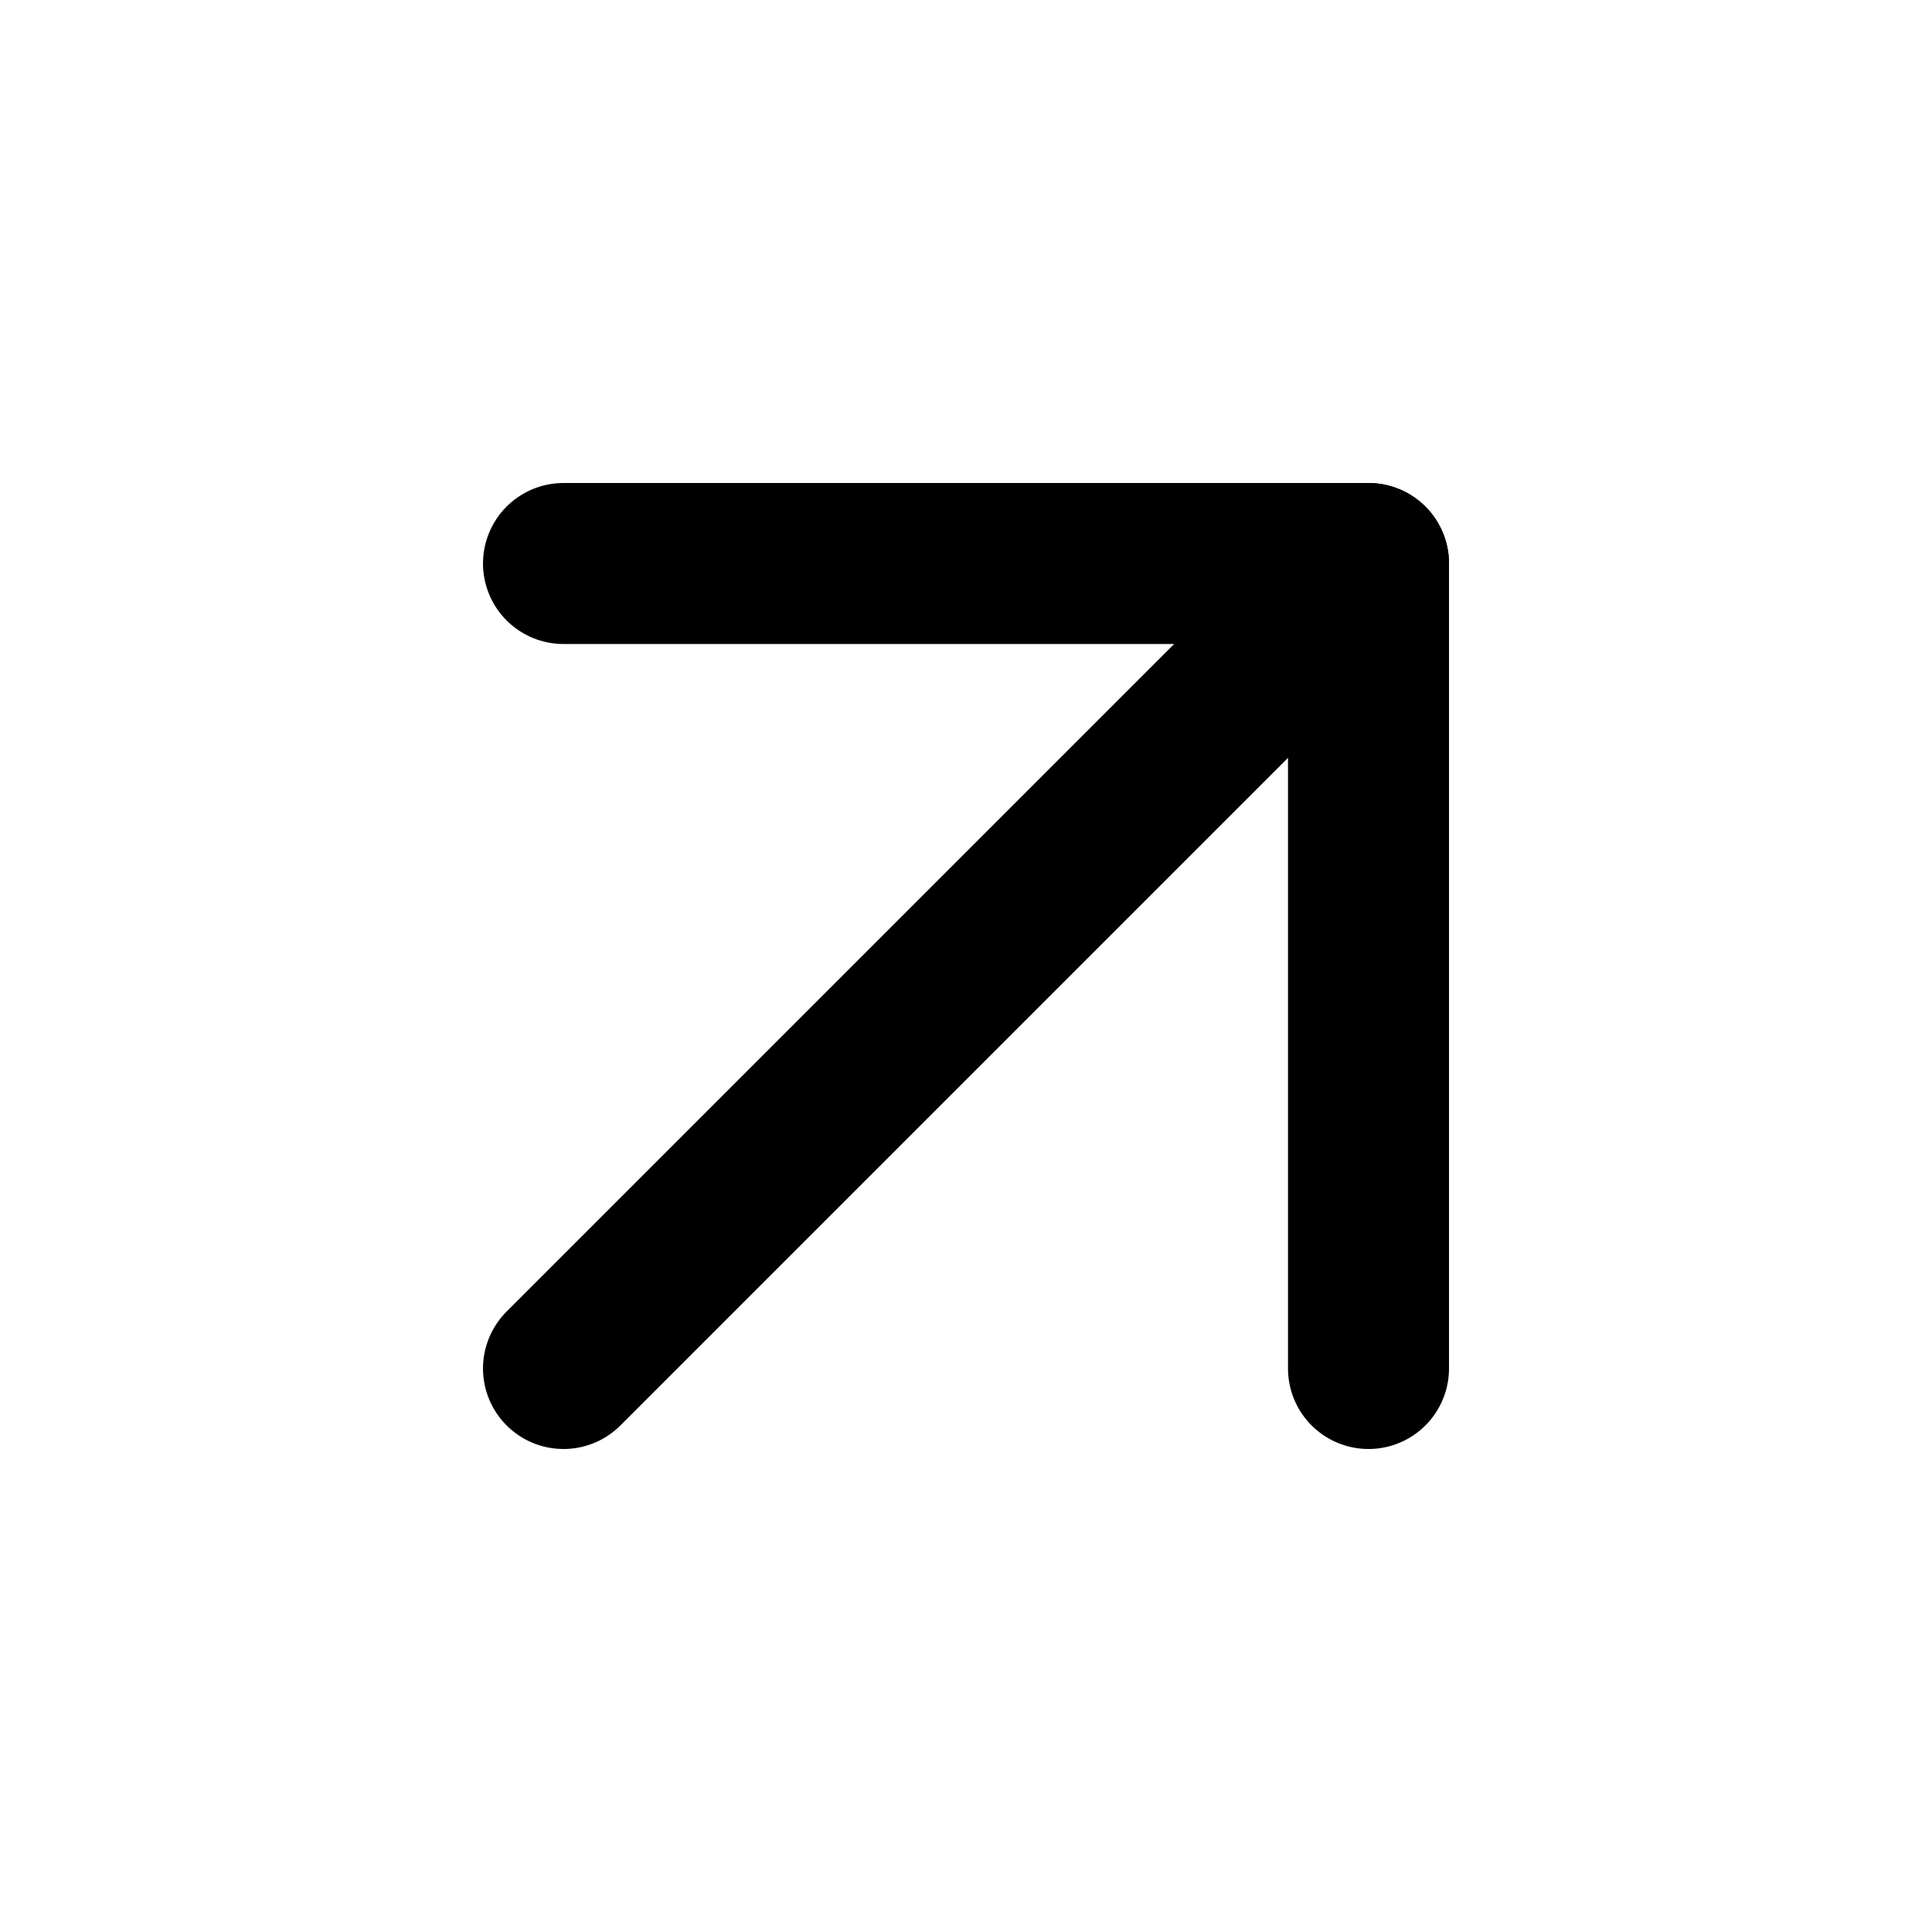
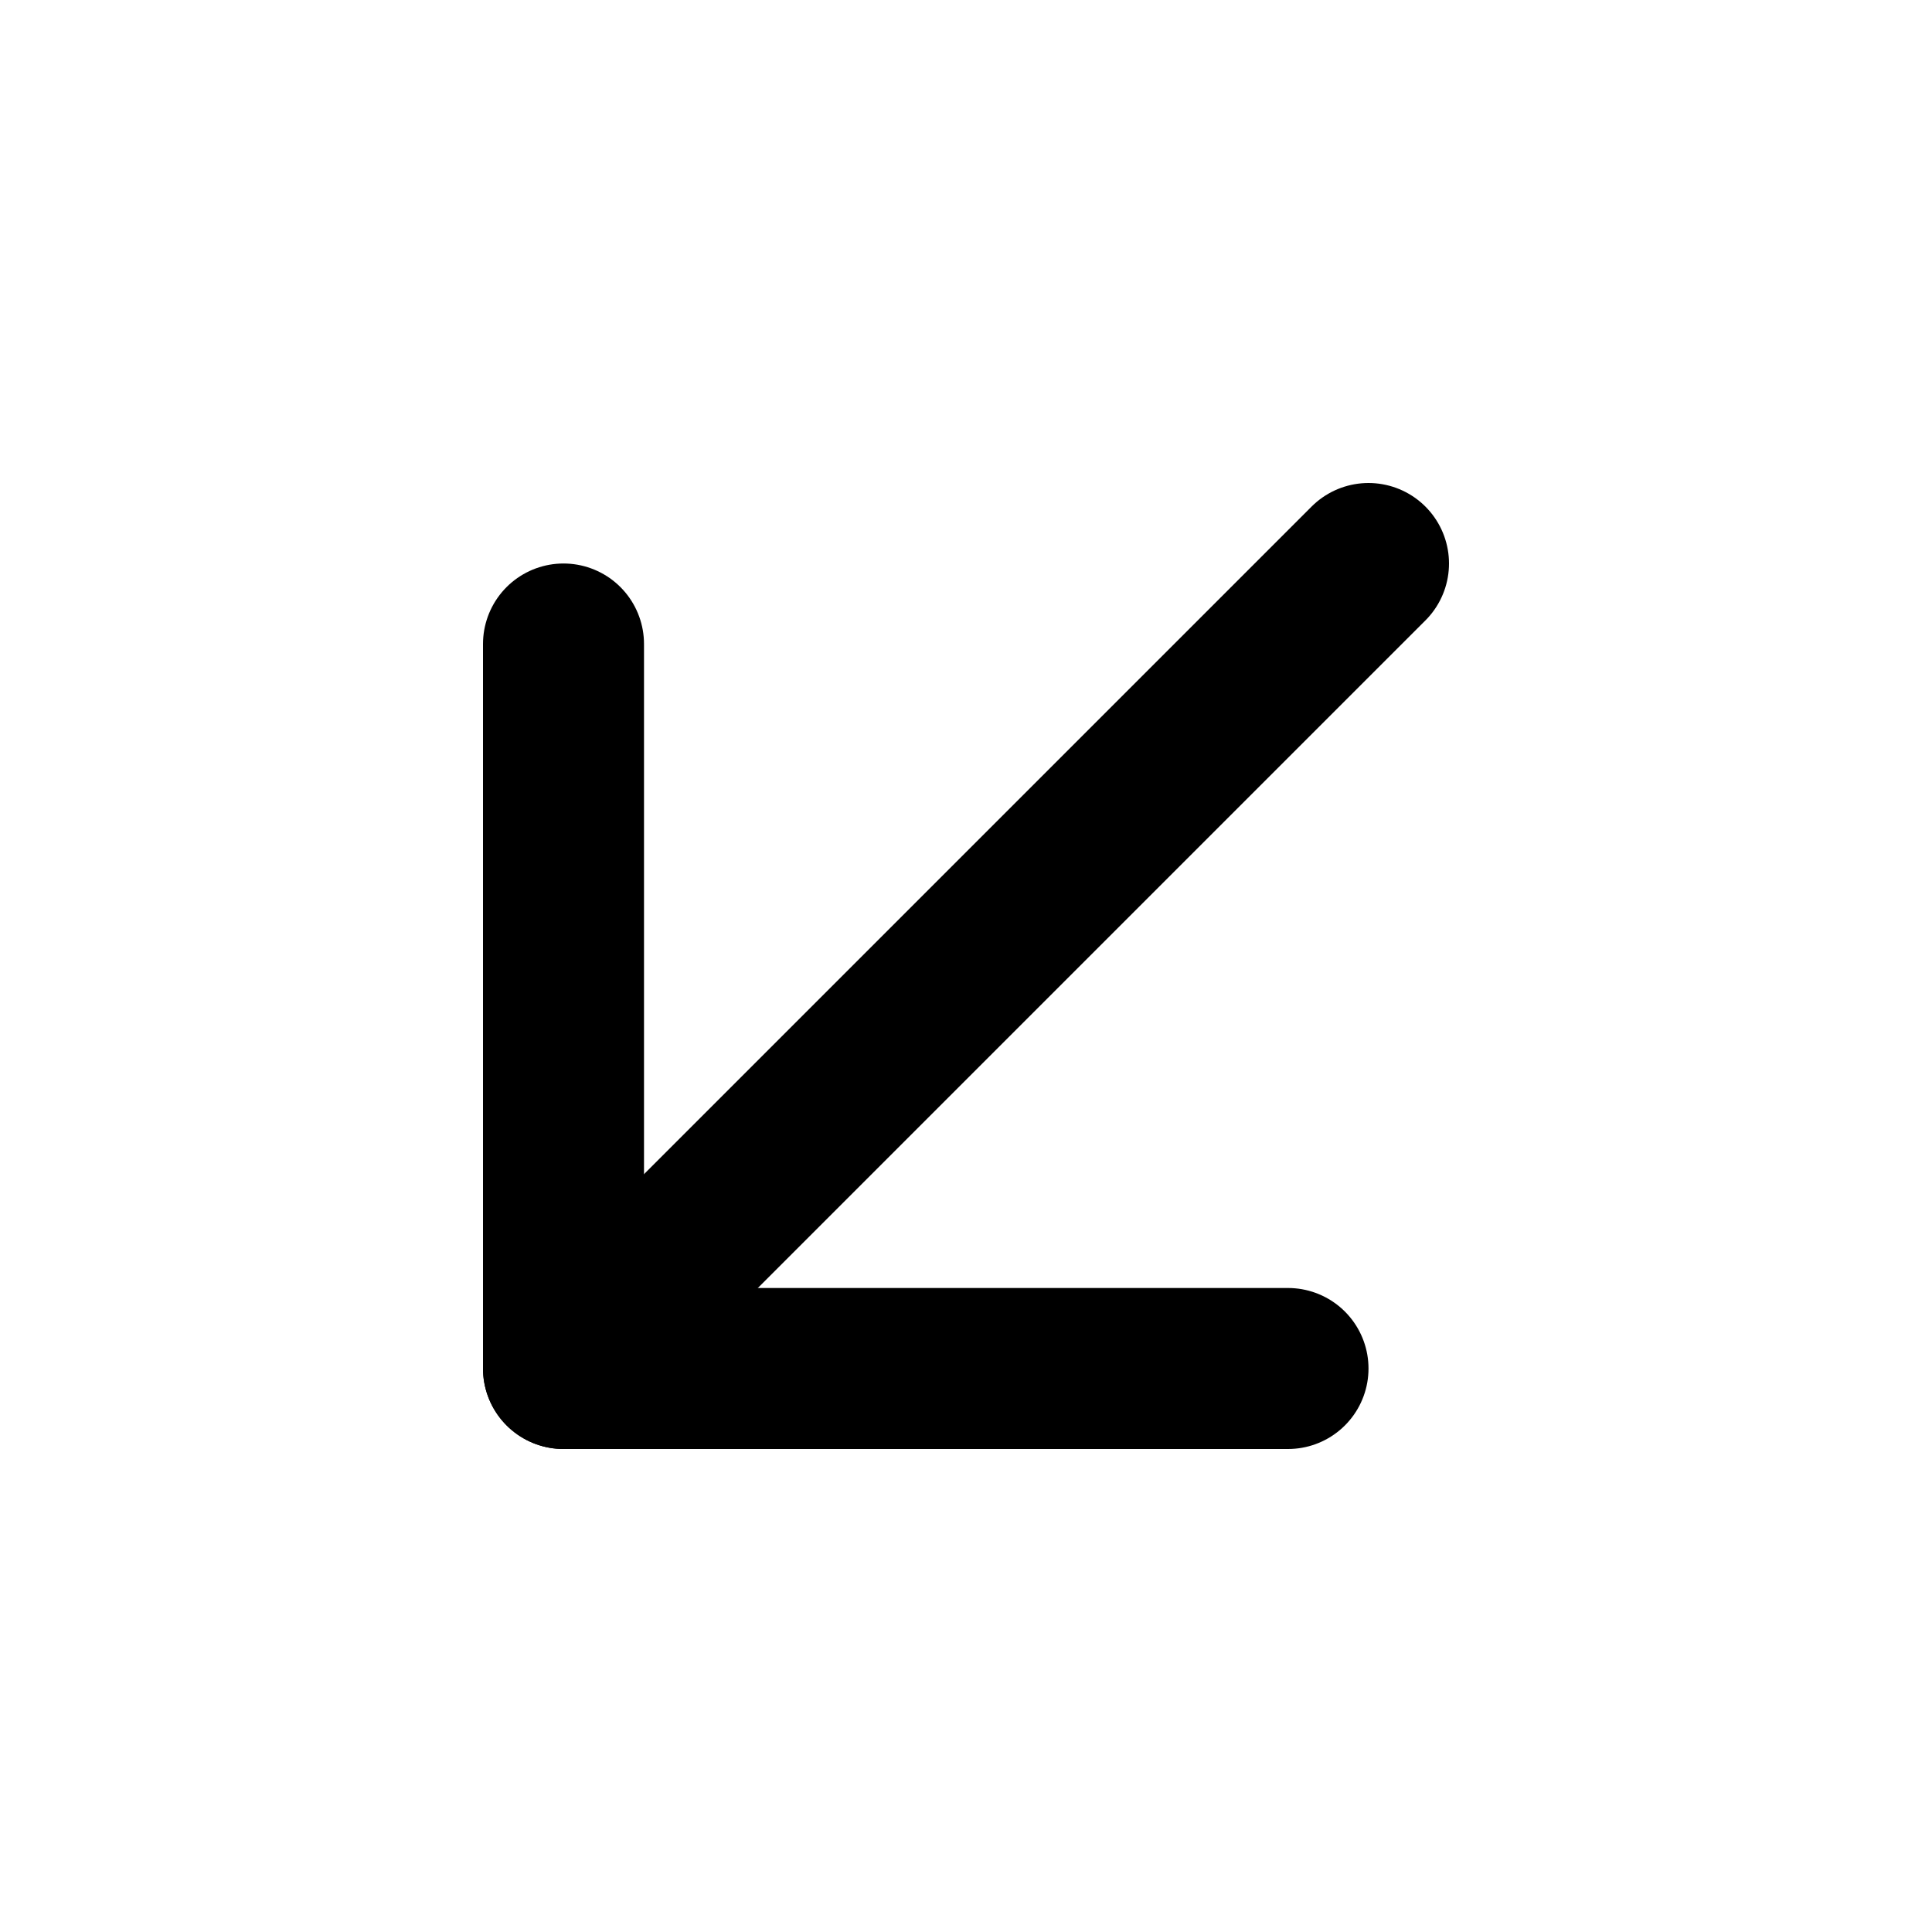
- <svg xmlns="http://www.w3.org/2000/svg" viewBox="0 0 24 24" fill="none" stroke="currentColor" stroke-width="2" stroke-linecap="round" stroke-linejoin="round" class="arrow-up" role="img" aria-label="Arrow up">
-   <line x1="7" y1="17" x2="17" y2="7" />
-   <polyline points="7 7 17 7 17 17" />
+ <svg xmlns="http://www.w3.org/2000/svg" viewBox="0 0 24 24" fill="none" stroke="currentColor" stroke-width="2" stroke-linecap="round" stroke-linejoin="round" aria-label="icon-tabler-arrow-down-left">
+   <path stroke="none" d="M0 0h24v24H0z" fill="none" />
+   <path d="M17 7l-10 10" />
+   <path d="M16 17l-9 0l0 -9" />
</svg>
